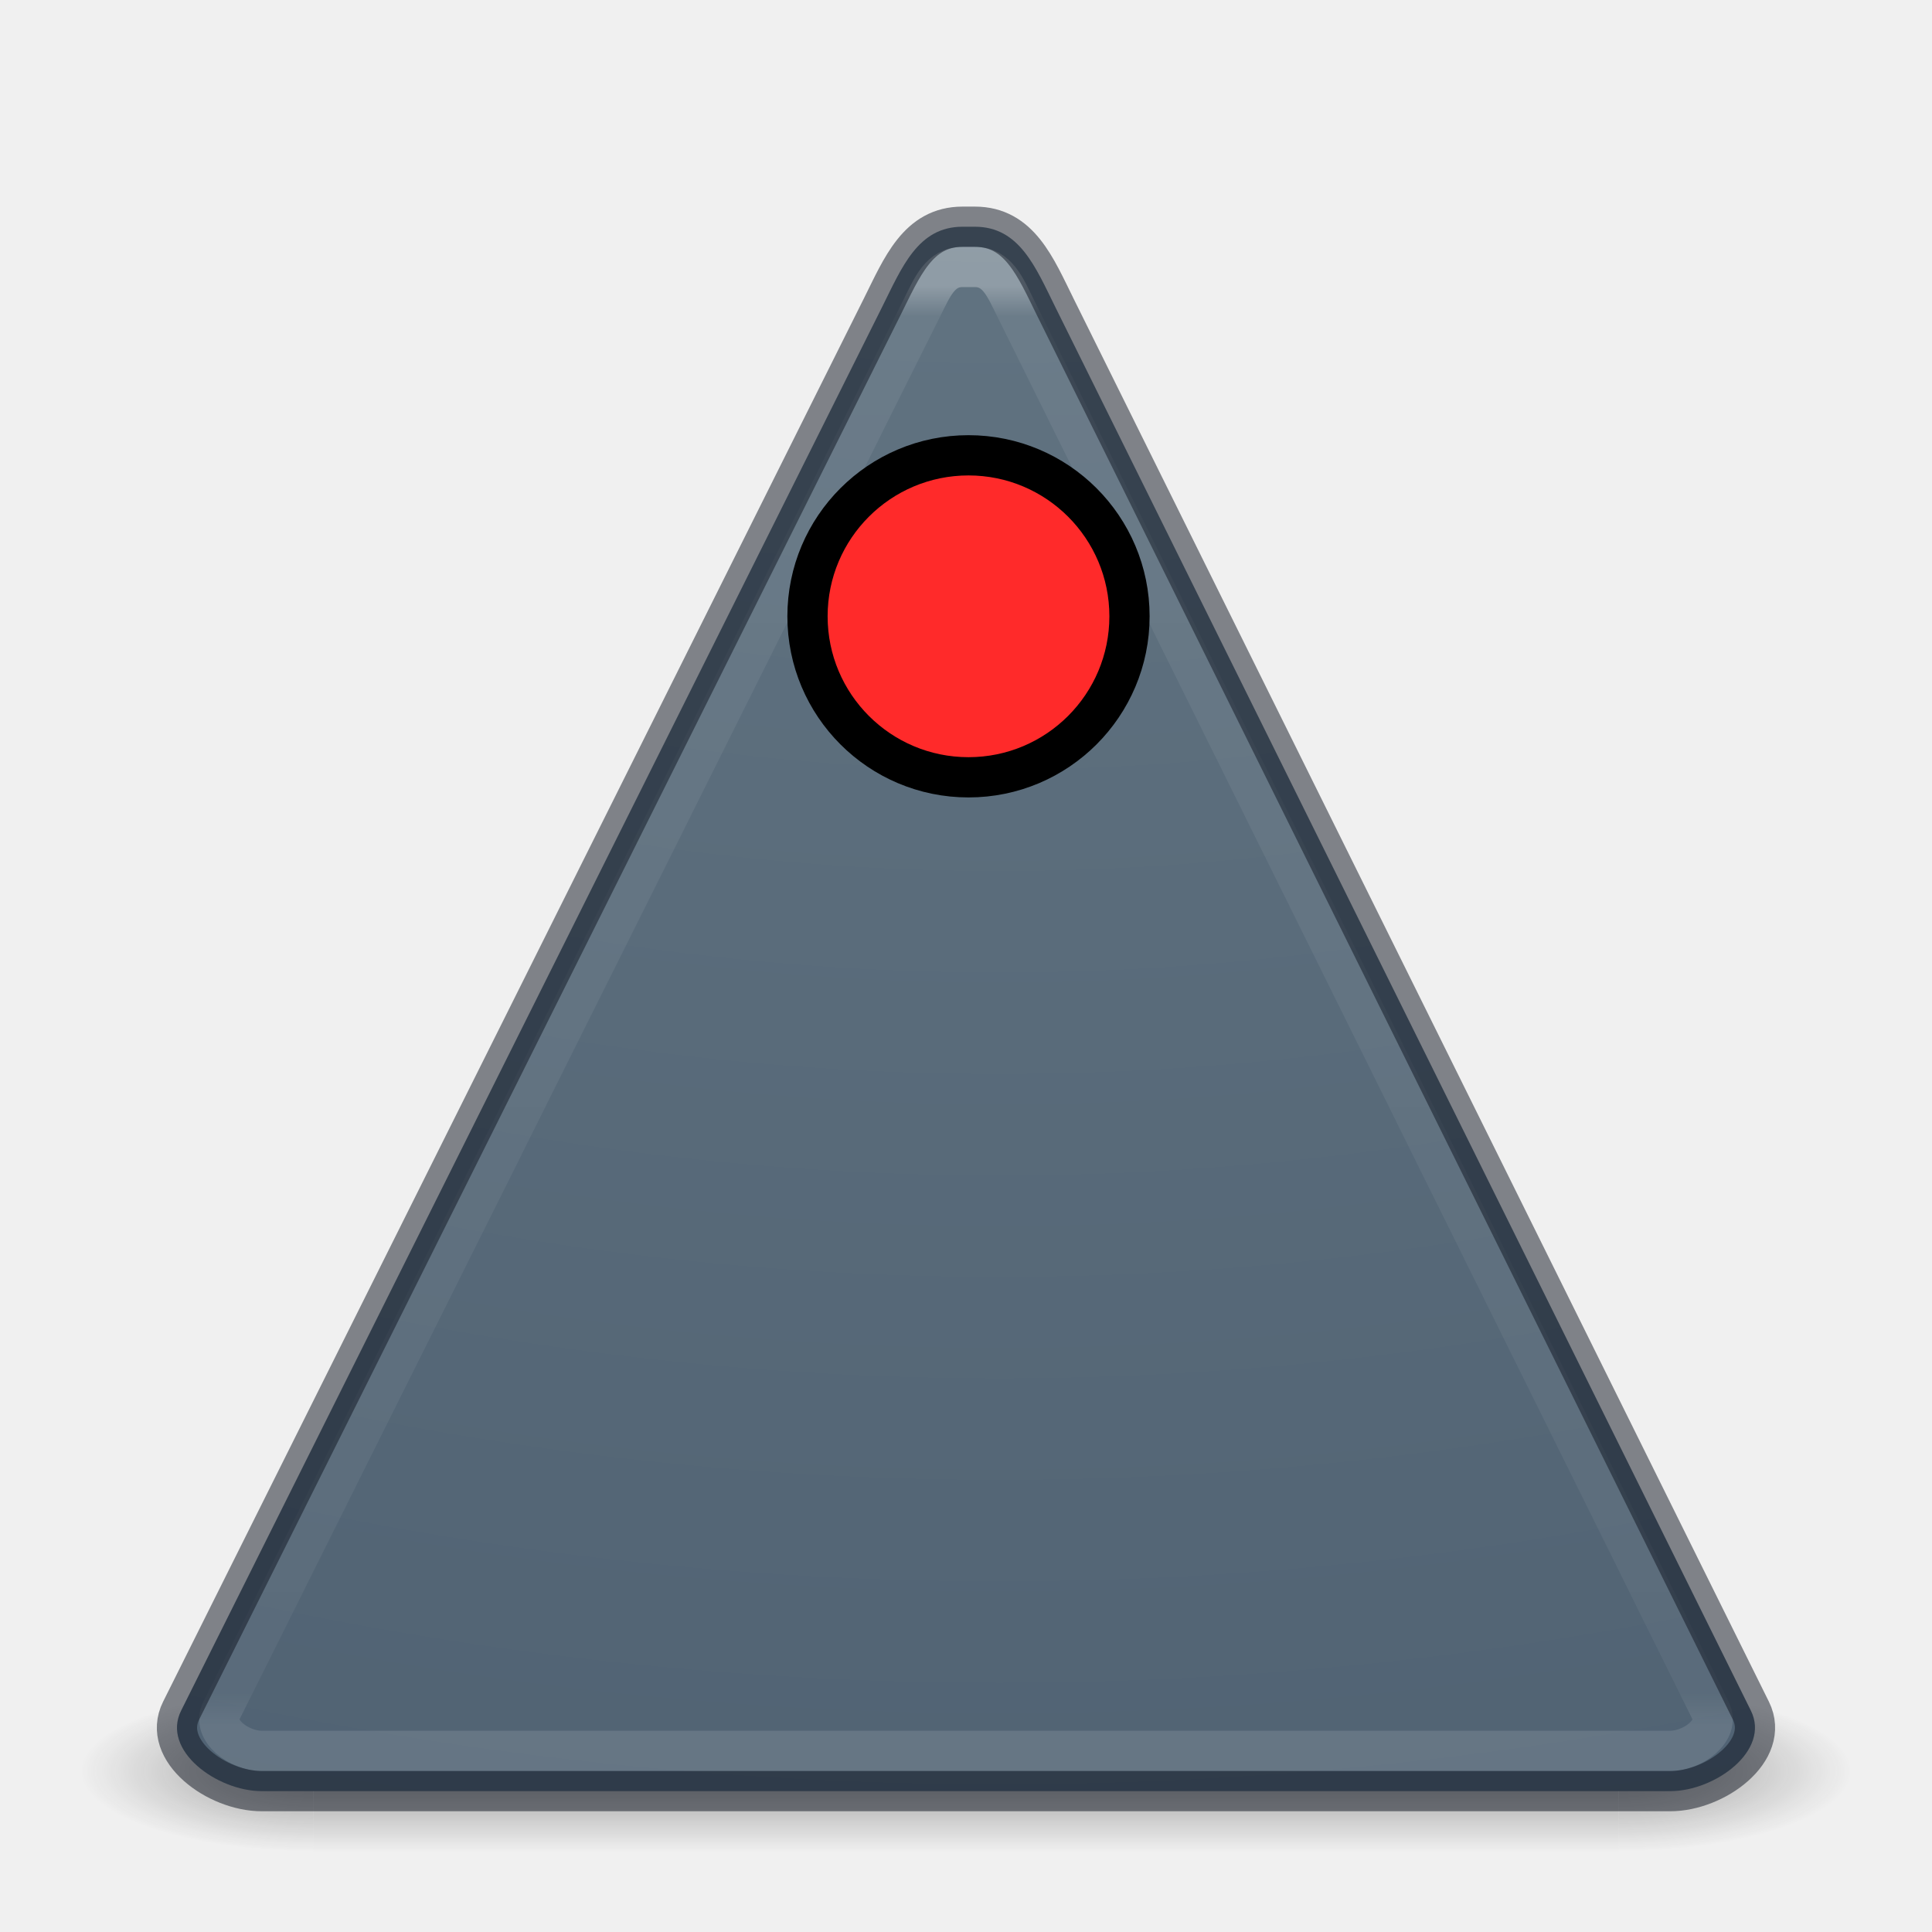
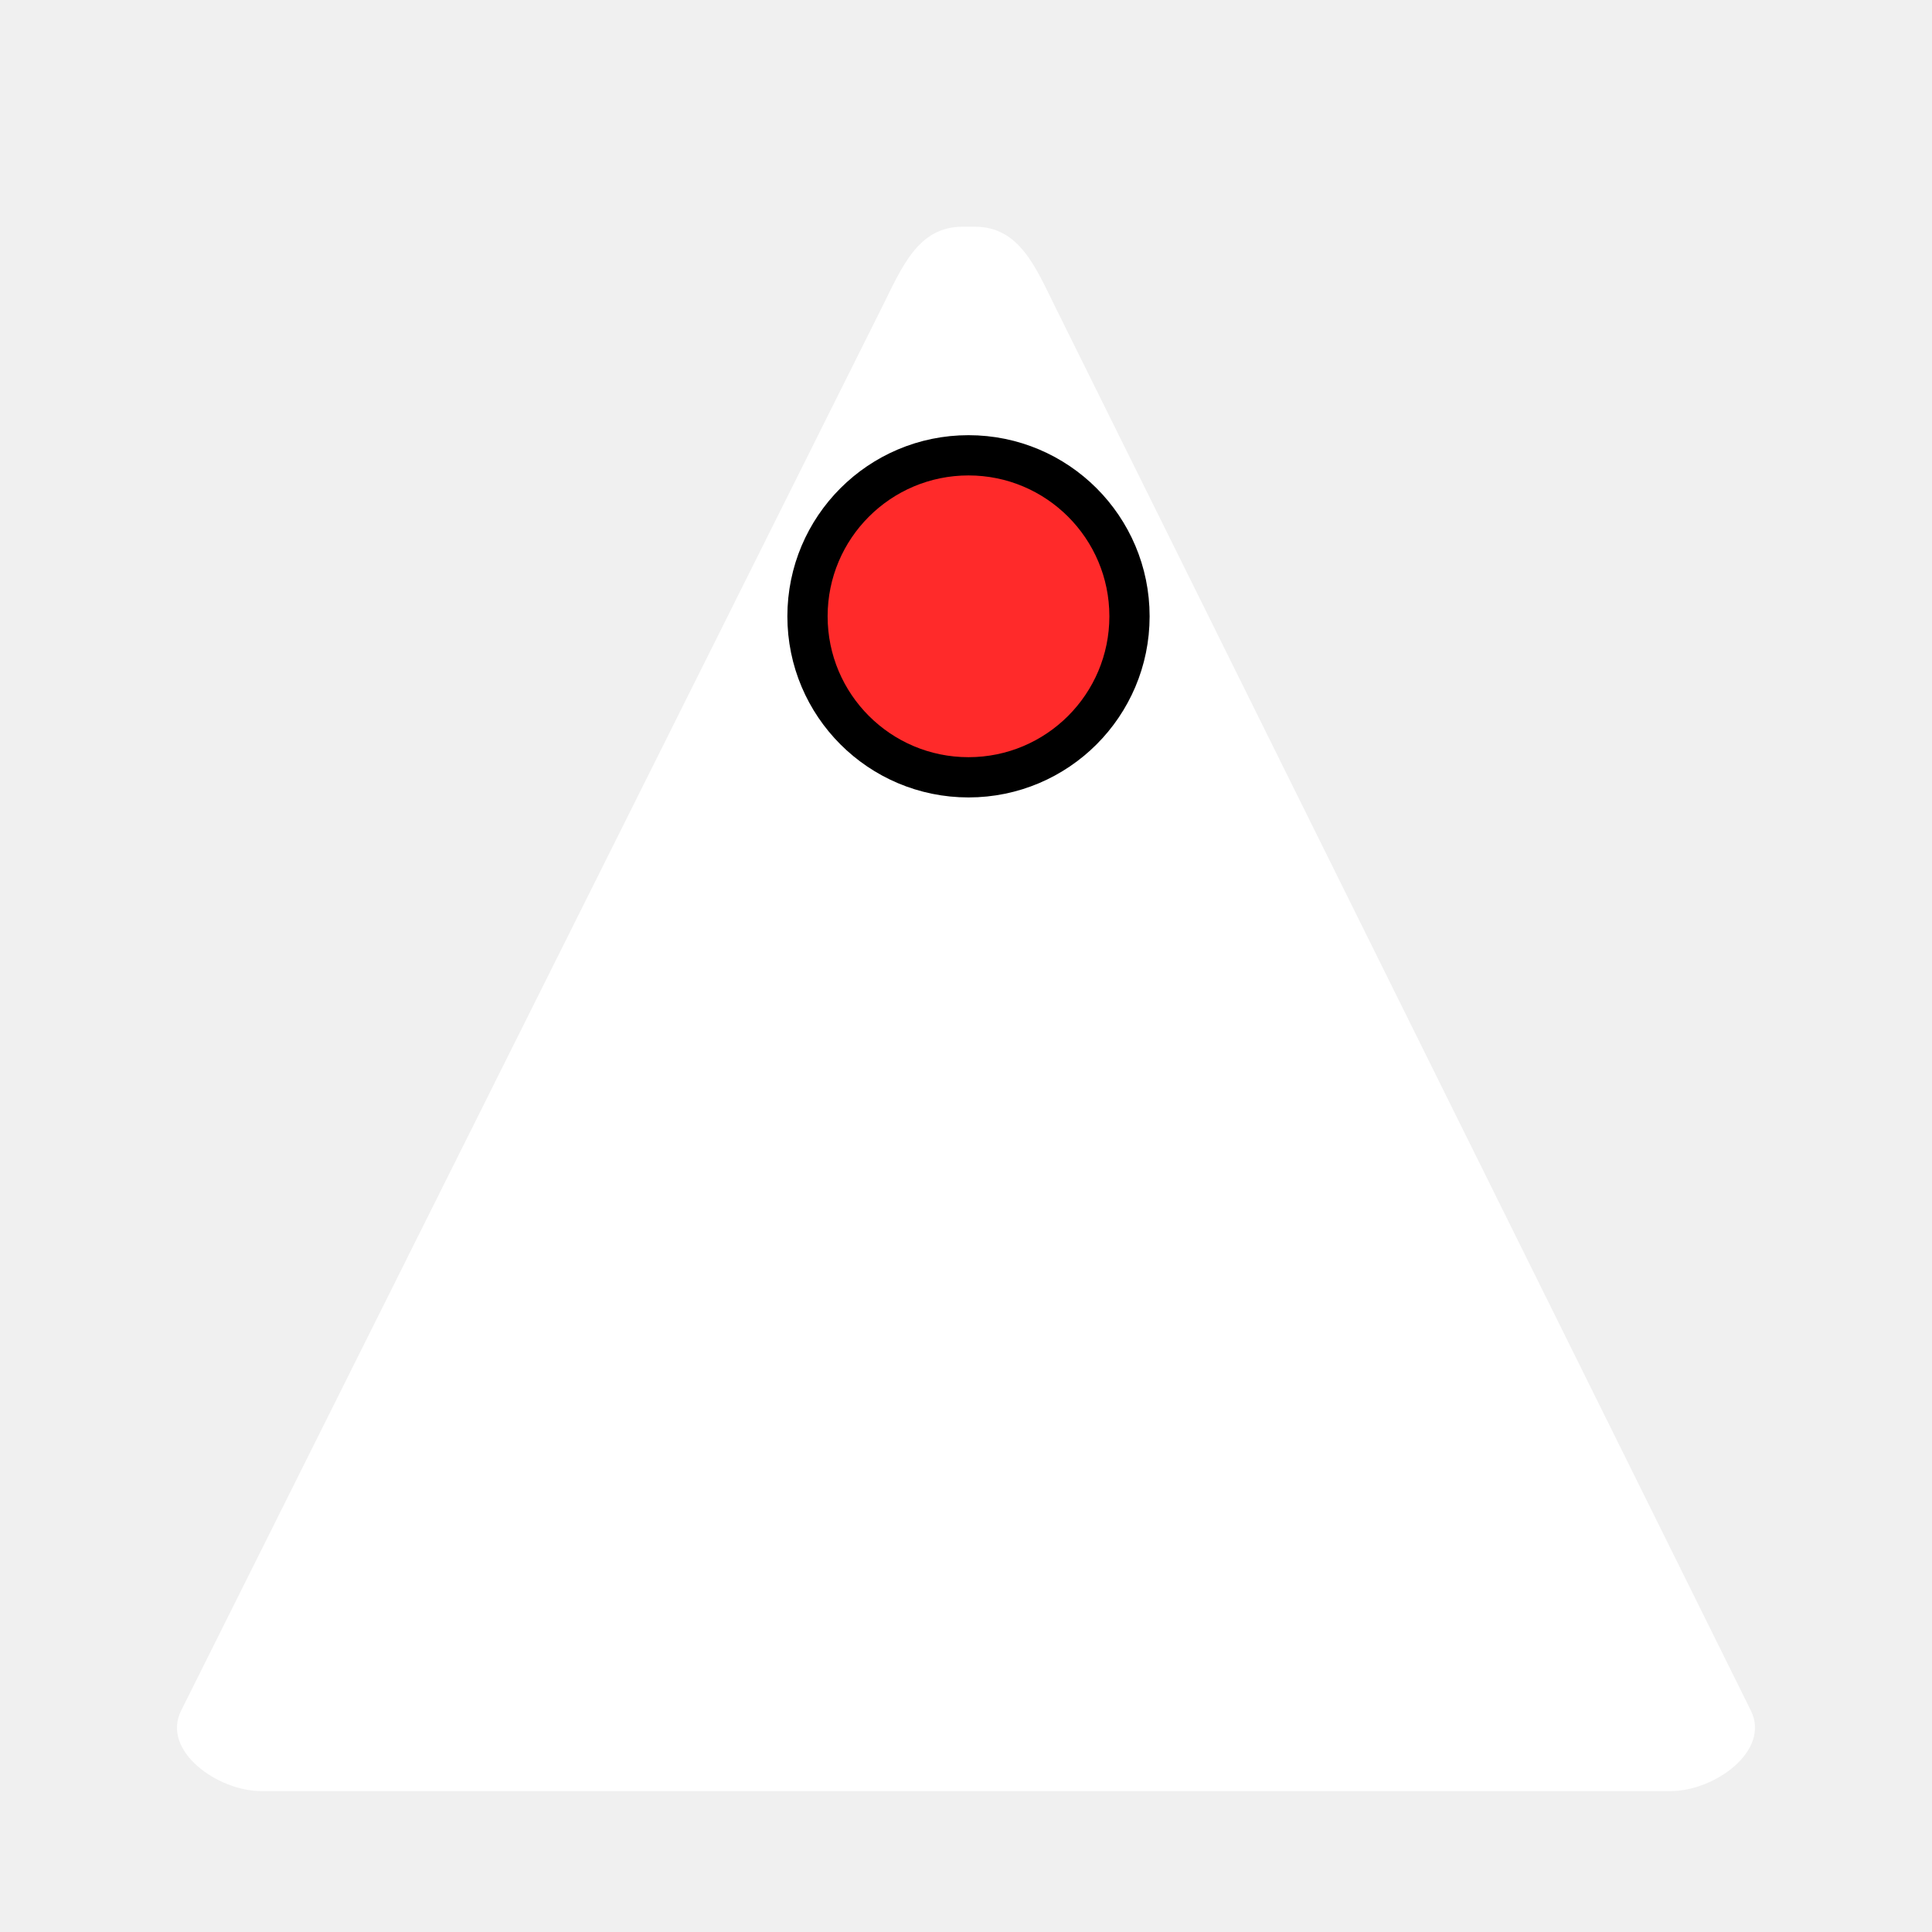
<svg xmlns="http://www.w3.org/2000/svg" xmlns:xlink="http://www.w3.org/1999/xlink" id="svg4405" height="48" width="48" version="1.1">
  <defs id="defs4407">
    <linearGradient id="linearGradient4187">
      <stop offset="0" style="stop-color:#ffffff;stop-opacity:1" id="stop4189" />
      <stop offset="0.021" style="stop-color:#ffffff;stop-opacity:0.235" id="stop4191" />
      <stop offset="0.977" style="stop-color:#ffffff;stop-opacity:0.157" id="stop4193" />
      <stop offset="1" style="stop-color:#ffffff;stop-opacity:0.392" id="stop4195" />
    </linearGradient>
    <linearGradient id="linearGradient4311">
      <stop offset="0" style="stop-color:#000000;stop-opacity:1" id="stop4313" />
      <stop offset="1" style="stop-color:#000000;stop-opacity:0" id="stop4315" />
    </linearGradient>
    <radialGradient gradientTransform="matrix(2.003784,0,0,1.4,27.98813,-17.4)" gradientUnits="userSpaceOnUse" xlink:href="#linearGradient3688-166-749-2-324" id="radialGradient3013-896" fy="43.5" fx="4.993" r="2.5" cy="43.5" cx="4.993" />
    <linearGradient id="linearGradient3688-166-749-2-324">
      <stop offset="0" style="stop-color:#181818;stop-opacity:1" id="stop3216" />
      <stop offset="1" style="stop-color:#181818;stop-opacity:0" id="stop3218" />
    </linearGradient>
    <radialGradient gradientTransform="matrix(2.003784,0,0,1.4,-20.01187,-104.4)" gradientUnits="userSpaceOnUse" xlink:href="#linearGradient3688-464-309-8-331" id="radialGradient3015-826" fy="43.5" fx="4.993" r="2.5" cy="43.5" cx="4.993" />
    <linearGradient id="linearGradient3688-464-309-8-331">
      <stop offset="0" style="stop-color:#181818;stop-opacity:1" id="stop3222" />
      <stop offset="1" style="stop-color:#181818;stop-opacity:0" id="stop3224" />
    </linearGradient>
    <linearGradient id="linearGradient3702-501-757-6-946">
      <stop offset="0" style="stop-color:#181818;stop-opacity:0" id="stop3228" />
      <stop offset="0.5" style="stop-color:#181818;stop-opacity:1" id="stop3230" />
      <stop offset="1" style="stop-color:#181818;stop-opacity:0" id="stop3232" />
    </linearGradient>
    <linearGradient gradientUnits="userSpaceOnUse" xlink:href="#linearGradient3702-501-757-6-946" id="linearGradient4395" y2="39.999" x2="25.058" y1="47.028" x1="25.058" />
    <linearGradient id="linearGradient2867-449-88-871-390-598-476-591-434-148-57-177-8-3-3-6-4-8-8-8-5">
      <stop offset="0" style="stop-color:#95a3ab;stop-opacity:1" id="stop3750-1-0-7-6-6-1-3-9-3" />
      <stop offset="0.104" style="stop-color:#667885;stop-opacity:1" id="stop3752-3-7-4-0-32-8-923-0-7" />
      <stop offset="0.705" style="stop-color:#485a6c;stop-opacity:1" id="stop3754-1-8-5-2-7-6-7-1-9" />
      <stop offset="1" style="stop-color:#273445;stop-opacity:1" id="stop3756-1-6-2-6-6-1-96-6-0" />
    </linearGradient>
    <linearGradient gradientTransform="matrix(1.052161,0,0,-1.053252,-1.252161,51.33987)" gradientUnits="userSpaceOnUse" xlink:href="#linearGradient4311" id="linearGradient3143" y2="25.361" x2="30.213" y1="21.417" x1="30.213" />
    <linearGradient gradientTransform="translate(1.17e-5,1.00001)" gradientUnits="userSpaceOnUse" xlink:href="#linearGradient4187" id="linearGradient3153" y2="41.891" x2="24" y1="6.111" x1="24" />
    <radialGradient gradientTransform="matrix(0,9.497552,-11.65996,0,140.9306,-79.16097)" gradientUnits="userSpaceOnUse" xlink:href="#linearGradient2867-449-88-871-390-598-476-591-434-148-57-177-8-3-3-6-4-8-8-8-5" id="radialGradient4144" fy="9.957" fx="6.2" r="12.672" cy="9.957" cx="6.73" />
  </defs>
  <g id="g4173">
-     <g transform="matrix(1.157895,0,0,0.5714286,-3.789476,19.14286)" id="g3712-0" style="opacity:0.4">
-       <path style="fill:url(#radialGradient3013-896);fill-opacity:1;stroke:none" d="m 38,40 h 5 v 7 h -5 z" id="rect2801-4" />
-       <path transform="scale(-1,-1)" style="fill:url(#radialGradient3015-826);fill-opacity:1;stroke:none" d="m -10,-47 h 5 v 7 h -5 z" id="rect3696-8" />
-       <path style="fill:url(#linearGradient4395);fill-opacity:1;stroke:none" d="m 10,40 h 28 v 7 H 10 Z" id="rect3700-7" />
-     </g>
-     <path style="color:#000000;display:inline;overflow:visible;visibility:visible;fill:url(#radialGradient4144);fill-opacity:1;fill-rule:nonzero;stroke:none;stroke-width:1;marker:none;enable-background:accumulate" d="m 23.913,5.633 h 0.308 c 1.108,0 1.508,1.007 2,2 L 43.5,42.5 c 0.492,0.993 -0.892,2 -2,2 H 6.5 c -1.108,0 -2.495,-1.009 -2,-2 L 21.913,7.633 c 0.495,-0.991 0.892,-2 2,-2 z" id="rect5505-21" />
+     <path style="color:#000000;display:inline;overflow:visible;visibility:visible;fill:#ffffff;fill-opacity:1;fill-rule:nonzero;stroke:none;stroke-width:1;marker:none;enable-background:accumulate" d="m 23.913,5.633 h 0.308 c 1.108,0 1.508,1.007 2,2 L 43.5,42.5 c 0.492,0.993 -0.892,2 -2,2 H 6.5 c -1.108,0 -2.495,-1.009 -2,-2 L 21.913,7.633 c 0.495,-0.991 0.892,-2 2,-2 z" id="rect5505-21" />
    <path style="opacity:0.3;fill:none;stroke:url(#linearGradient3153);stroke-width:1;stroke-linecap:round;stroke-linejoin:round;stroke-miterlimit:4;stroke-dasharray:none;stroke-dashoffset:0;stroke-opacity:1" d="m 23.913,6.633 h 0.308 c 0.554,0 0.754,0.504 1,1 L 42.5,42.5 c 0.246,0.496 -0.446,1 -1,1 H 6.5 c -0.554,0 -1.248,-0.504 -1,-1 L 22.913,7.633 c 0.248,-0.496 0.446,-1 1,-1 z" id="rect6741-1" />
-     <path style="color:#000000;display:inline;overflow:visible;visibility:visible;opacity:0.5;fill:none;stroke:#0e141f;stroke-width:1;stroke-linecap:round;stroke-linejoin:round;stroke-miterlimit:4;stroke-dasharray:none;stroke-dashoffset:0;stroke-opacity:1;marker:none;enable-background:accumulate" d="m 23.913,5.633 h 0.308 c 1.108,0 1.508,1.007 2,2 L 43.5,42.5 c 0.492,0.993 -0.892,2 -2,2 H 6.5 c -1.108,0 -2.495,-1.009 -2,-2 L 21.913,7.633 c 0.495,-0.991 0.892,-2 2,-2 z" id="rect5505-21-6" />
    <circle style="opacity:1;fill:#ff2a2a;fill-opacity:1;stroke:#000000;stroke-width:2;stroke-miterlimit:4;stroke-dasharray:none;stroke-opacity:1;paint-order:stroke fill markers" id="path57" cx="24.062" cy="15.312" r="3.5" />
  </g>
</svg>
